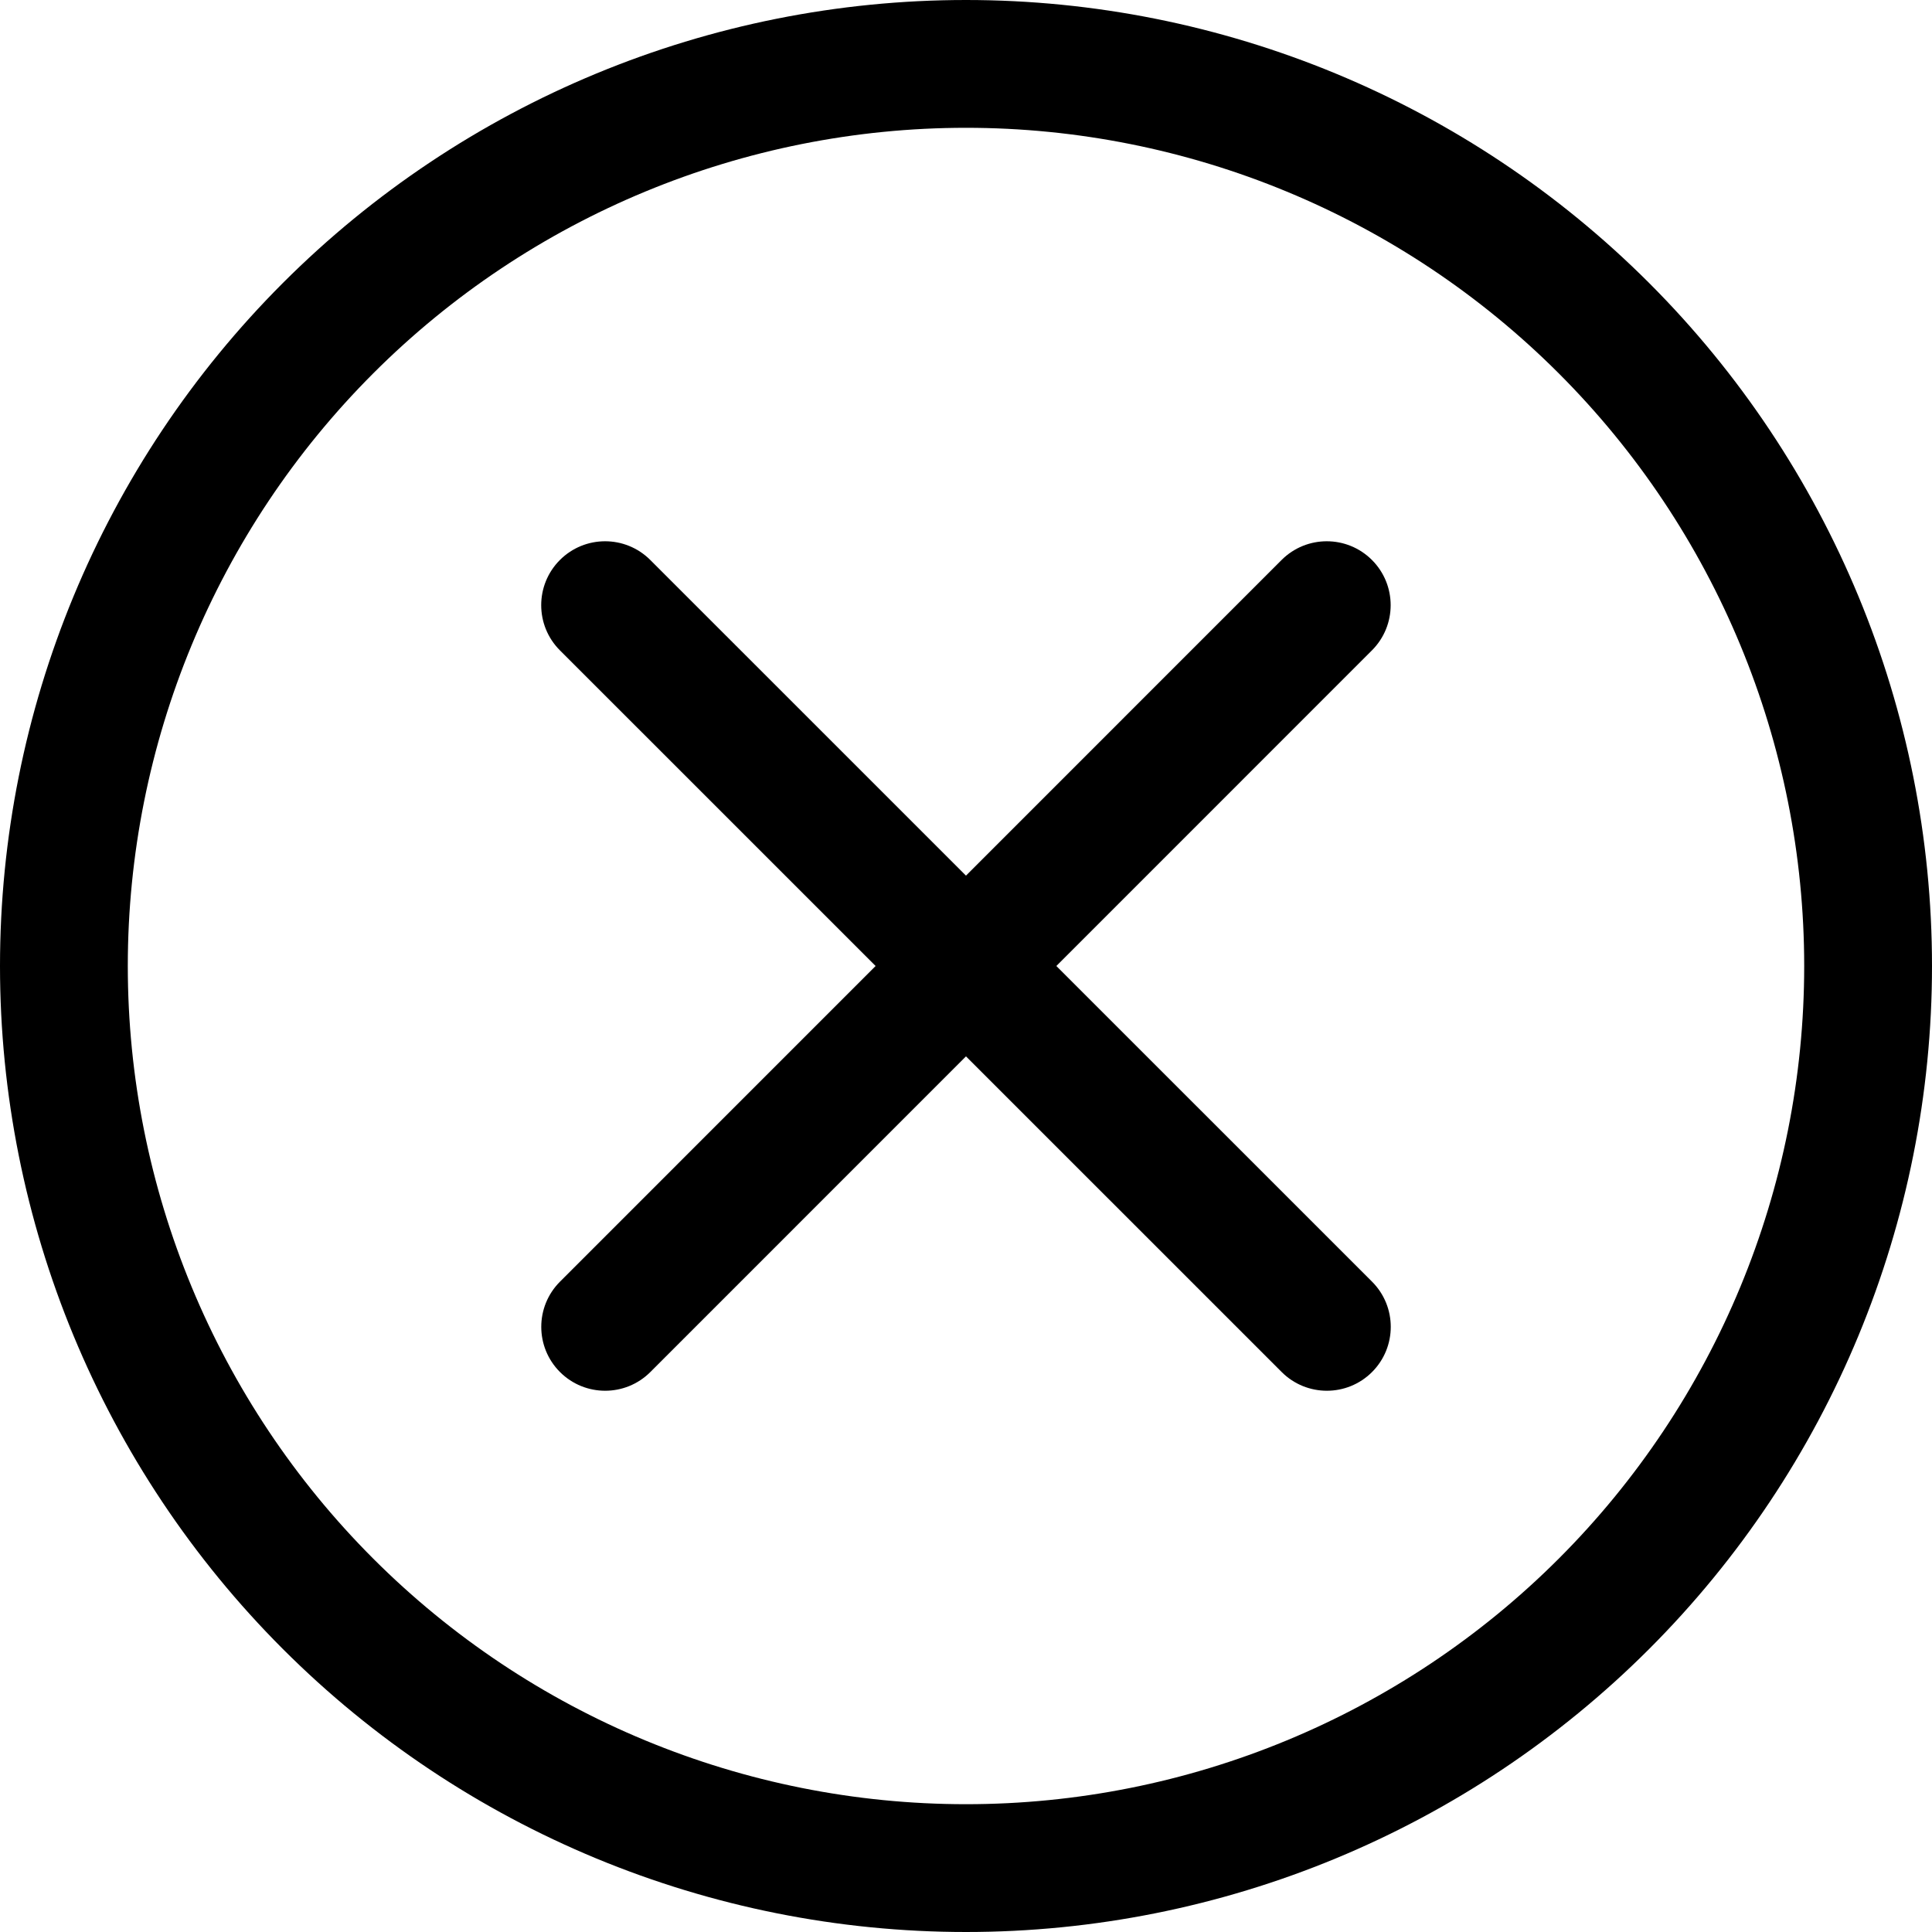
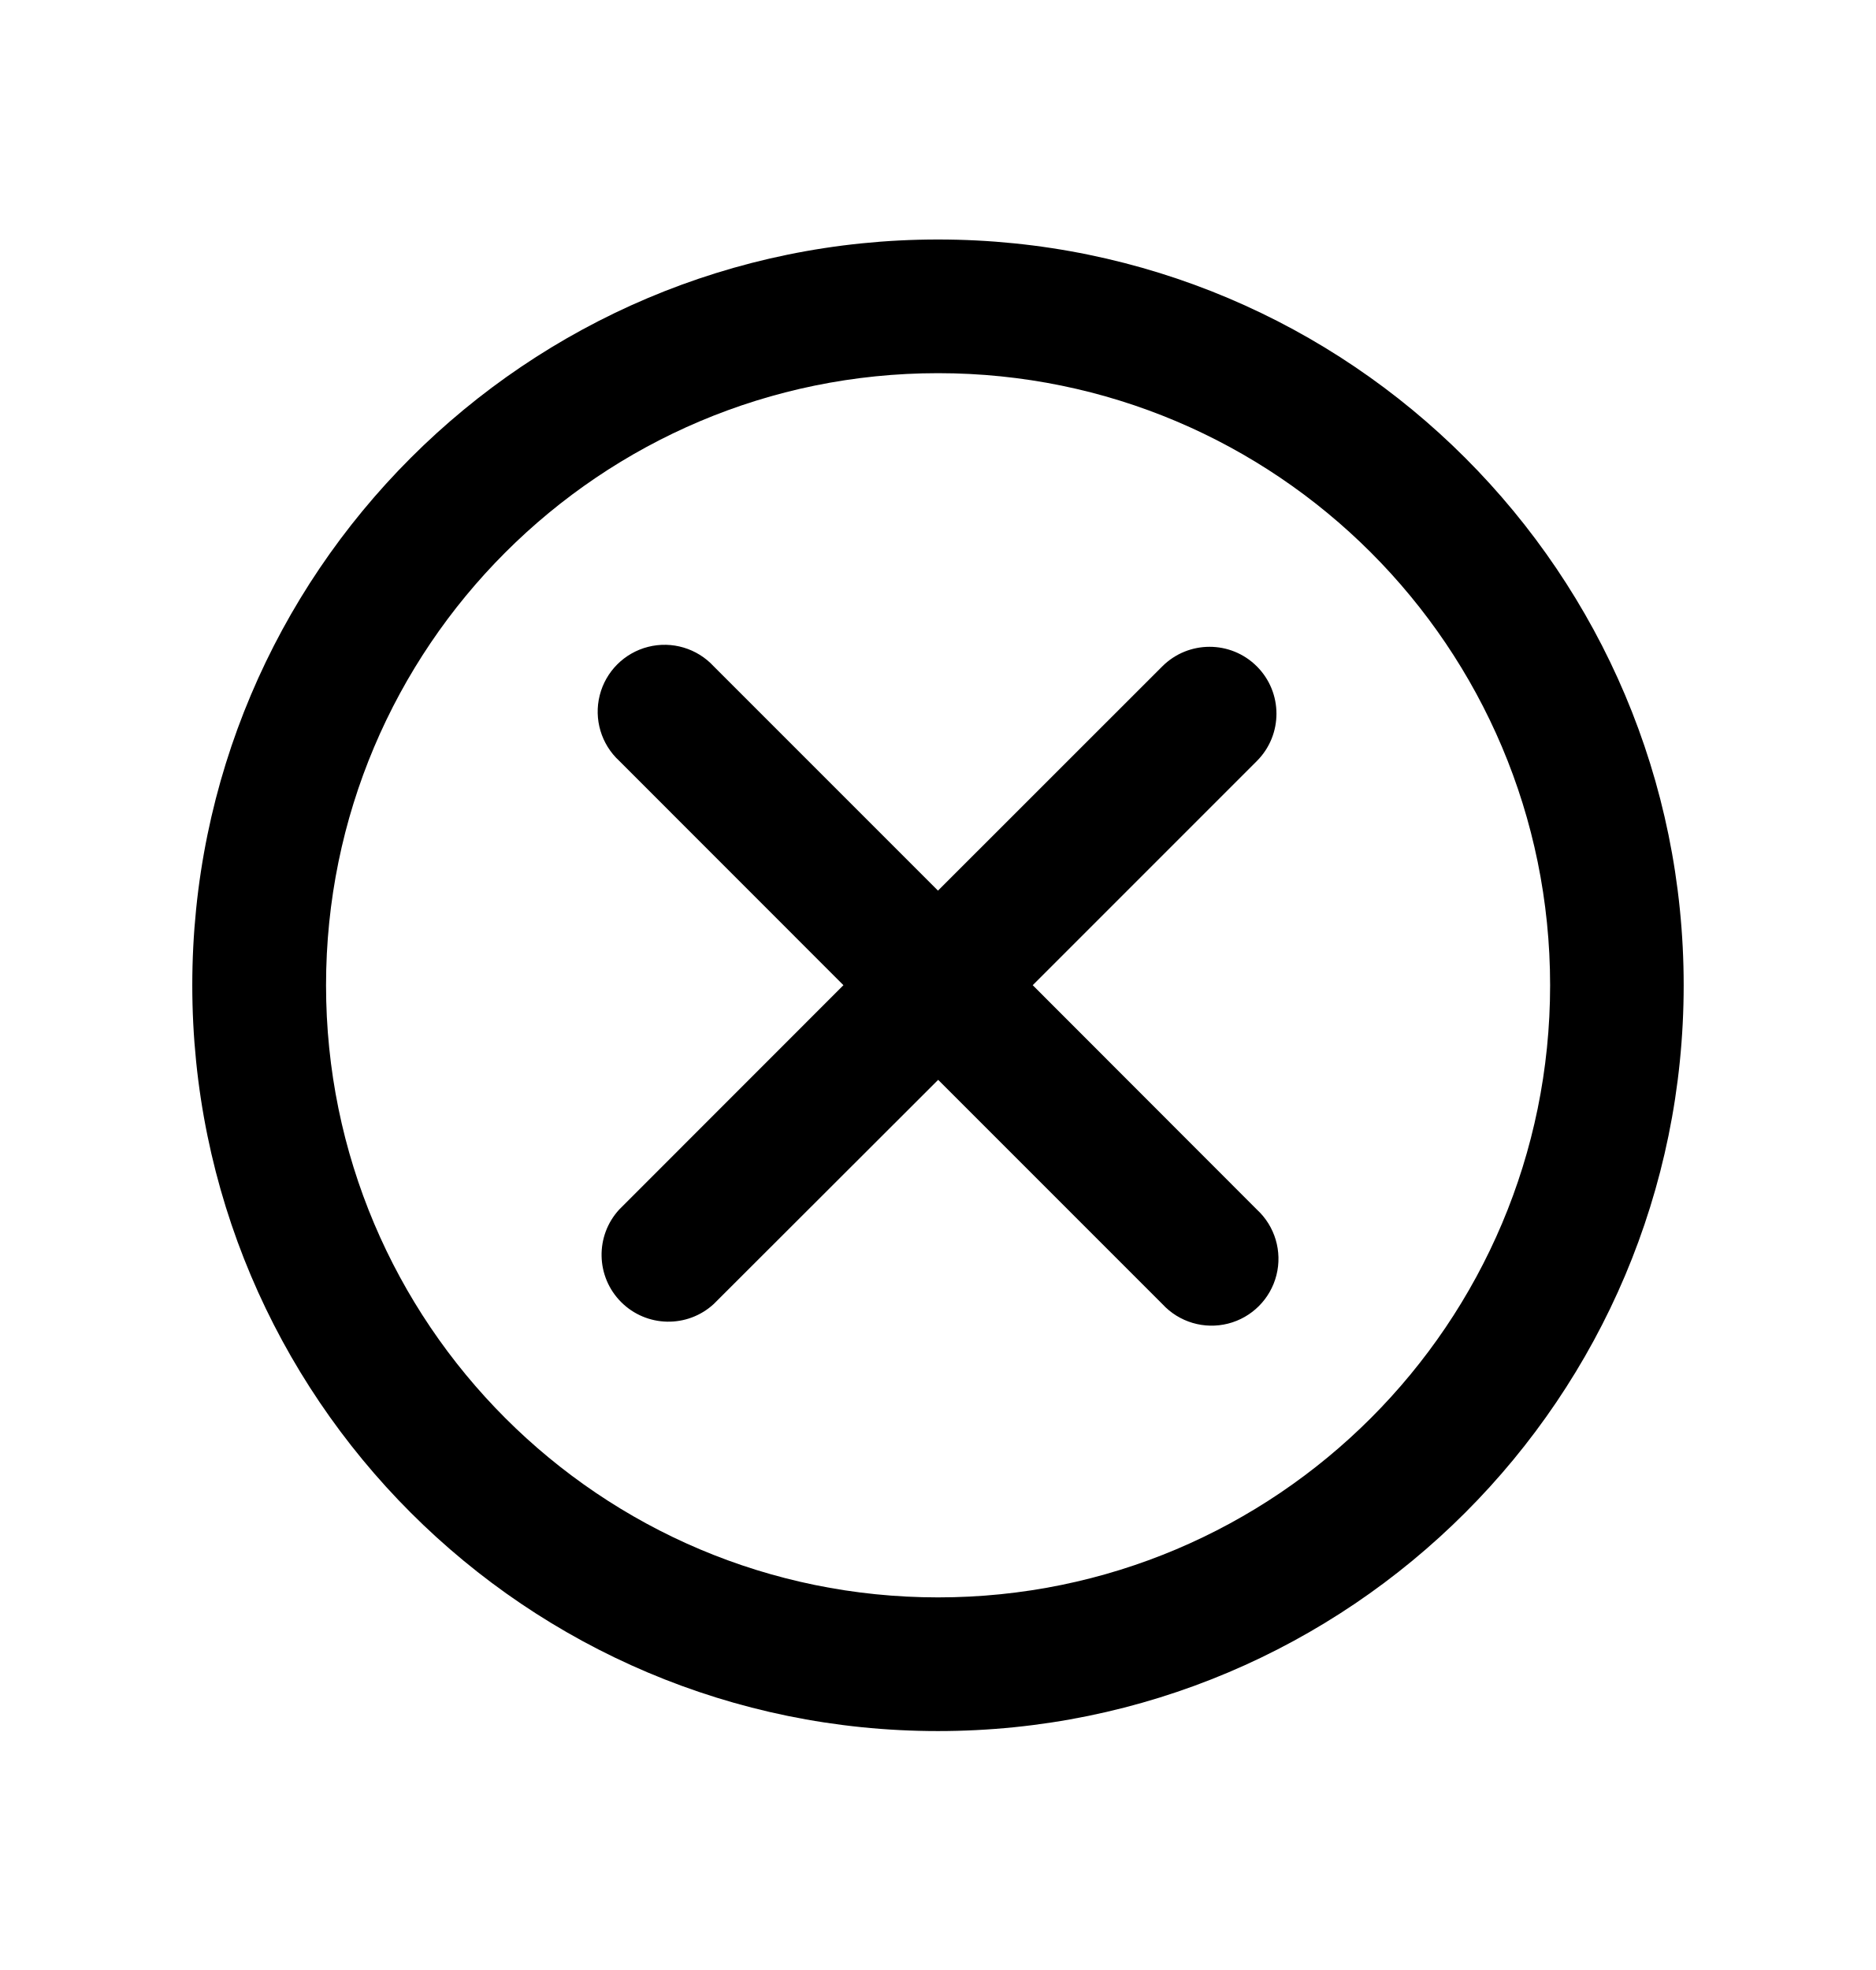
- <svg xmlns="http://www.w3.org/2000/svg" width="256" height="256" viewBox="0 0 256 256" fill="none">
-   <path fill-rule="evenodd" clip-rule="evenodd" d="M37.49 37.49C61.495 13.486 94.052 0 128 0C161.948 0 194.505 13.486 218.51 37.49C242.514 61.495 256 94.052 256 128C256 161.948 242.514 194.505 218.51 218.51C194.505 242.514 161.948 256 128 256C94.052 256 61.495 242.514 37.49 218.51C13.486 194.505 0 161.948 0 128C0 94.052 13.486 61.495 37.49 37.49ZM128 16.934C98.543 16.934 70.293 28.635 49.464 49.464C28.635 70.293 16.934 98.543 16.934 128C16.934 157.457 28.635 185.707 49.464 206.536C70.293 227.365 98.543 239.066 128 239.066C157.457 239.066 185.707 227.365 206.536 206.536C227.365 185.707 239.066 157.457 239.066 128C239.066 98.543 227.365 70.293 206.536 49.464C185.707 28.635 157.457 16.934 128 16.934ZM181.79 74.2C185.097 77.507 185.097 82.868 181.791 86.174L139.971 127.999L181.803 169.827C185.11 173.133 185.11 178.494 181.804 181.801C178.498 185.108 173.137 185.108 169.83 181.802L127.998 139.974L86.175 181.801C82.869 185.108 77.508 185.108 74.201 181.802C70.894 178.495 70.894 173.134 74.2 169.828L116.023 128L74.193 86.175C70.886 82.869 70.886 77.508 74.192 74.201C77.499 70.894 82.859 70.894 86.166 74.2L127.996 116.026L169.816 74.201C173.123 70.894 178.484 70.894 181.79 74.2Z" fill="currentColor" />
+ <svg xmlns="http://www.w3.org/2000/svg" width="20" height="21" fill="currentColor" viewBox="0 0 20 21">
+   <path fill-rule="evenodd" d="M7.61 7.104 10 9.494l2.391-2.39A.713.713 0 1 1 13.4 8.112l-2.39 2.39 2.39 2.392a.713.713 0 1 1-1.007 1.008l-2.391-2.391L7.61 13.9a.713.713 0 0 1-1.008-1.007l2.39-2.391-2.39-2.391a.713.713 0 1 1 1.007-1.008Z" clip-rule="evenodd" />
+   <path fill-rule="evenodd" d="M17.95 10.503a7.95 7.95 0 1 0-15.9 0 7.95 7.95 0 0 0 15.9 0Zm-14.474 0a6.525 6.525 0 1 1 13.05 0 6.525 6.525 0 0 1-13.05 0Z" clip-rule="evenodd" />
</svg>
